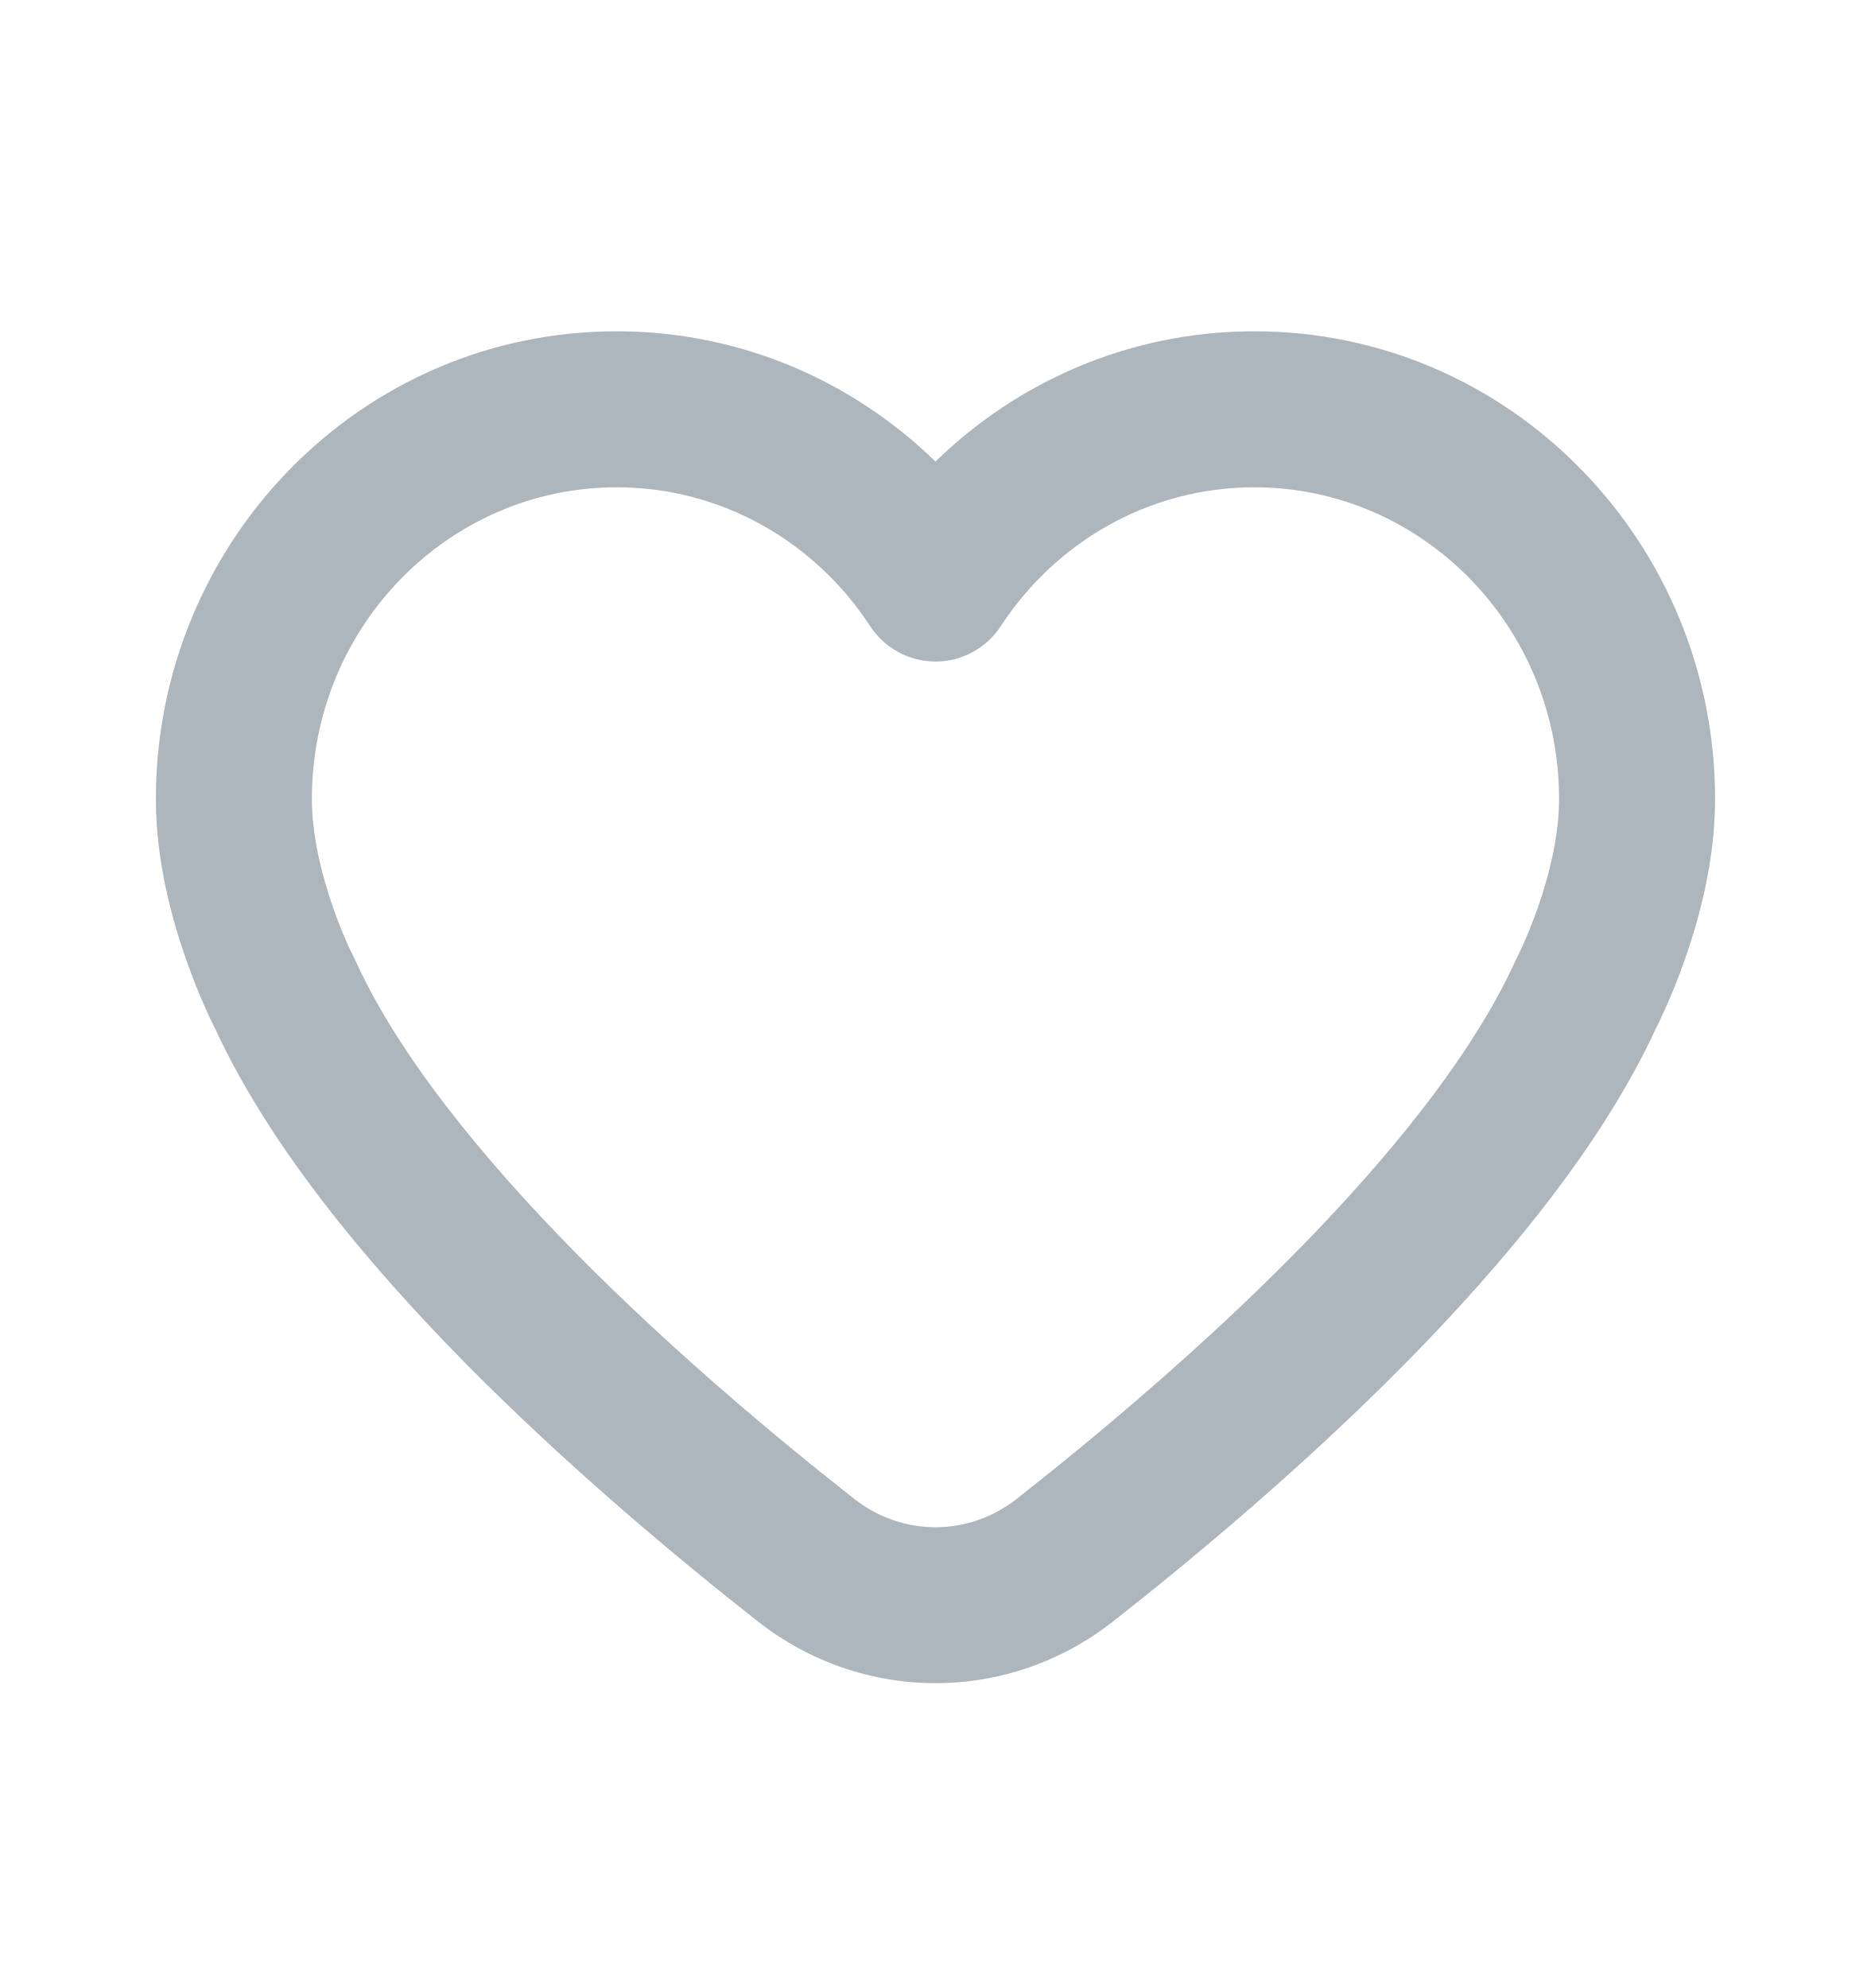
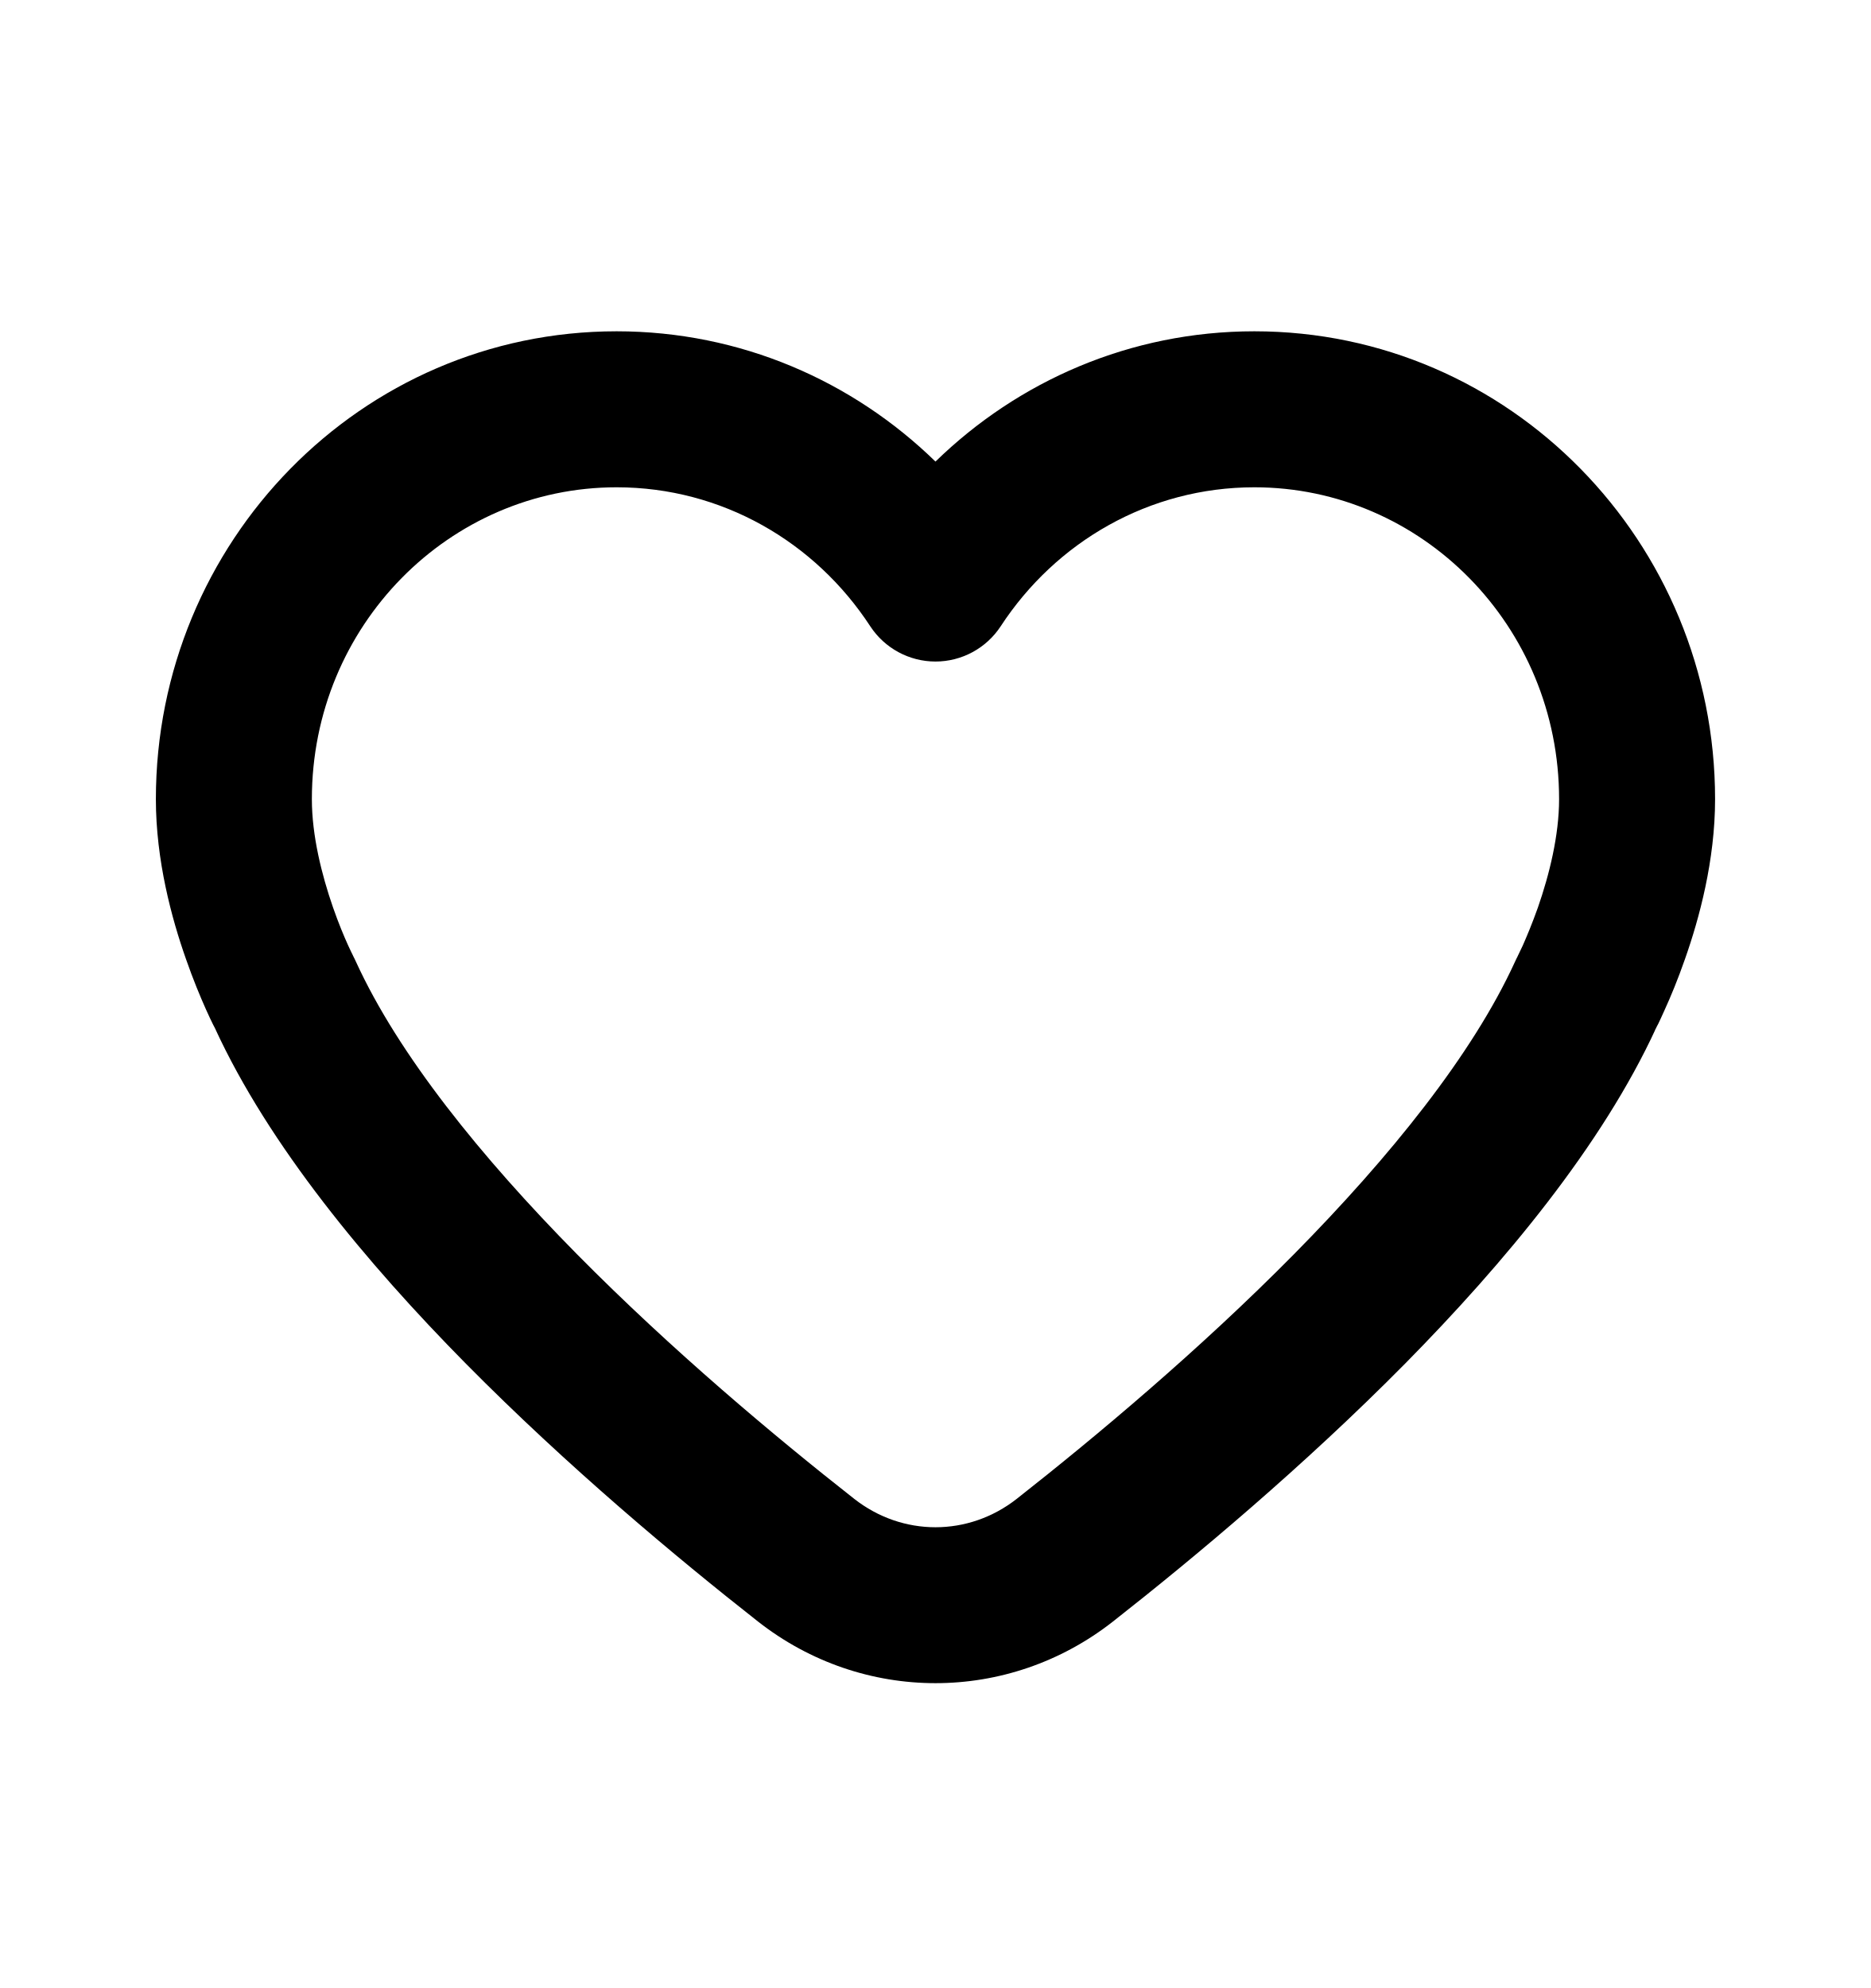
- <svg xmlns="http://www.w3.org/2000/svg" width="16" height="17" viewBox="0 0 16 17" fill="none">
-   <path d="M5.273 4.167C3.845 4.167 2.667 5.349 2.667 6.834C2.667 7.145 2.751 7.481 2.848 7.76C2.895 7.895 2.942 8.007 2.977 8.084C2.995 8.122 3.008 8.151 3.018 8.17L3.027 8.189L3.028 8.191L3.029 8.192C3.034 8.203 3.039 8.213 3.044 8.224C3.407 9.018 4.112 9.892 4.934 10.725C5.747 11.548 6.631 12.288 7.305 12.817C7.718 13.141 8.282 13.141 8.695 12.817C9.368 12.288 10.253 11.548 11.066 10.725C11.888 9.892 12.593 9.018 12.956 8.224C12.961 8.213 12.966 8.202 12.971 8.192L12.972 8.191L14.161 8.793L14.152 8.811L14.153 8.81L14.154 8.808L14.156 8.805L14.161 8.793L14.162 8.792C13.7 9.796 12.867 10.798 12.015 11.662C11.148 12.539 10.216 13.318 9.518 13.866C8.622 14.569 7.378 14.569 6.482 13.866C5.784 13.318 4.852 12.539 3.985 11.662C3.132 10.798 2.3 9.796 1.838 8.792L1.839 8.793L1.844 8.805L1.846 8.808L1.847 8.81L1.847 8.81L1.839 8.793L1.831 8.778C1.833 8.782 1.836 8.787 1.838 8.792C1.833 8.783 1.827 8.771 1.82 8.757C1.805 8.727 1.785 8.684 1.761 8.631C1.714 8.526 1.652 8.378 1.59 8.2C1.468 7.854 1.333 7.357 1.333 6.834C1.333 4.636 3.085 2.833 5.273 2.833C6.334 2.833 7.294 3.259 8 3.947C8.706 3.259 9.666 2.833 10.727 2.833C12.914 2.833 14.667 4.636 14.667 6.834C14.667 7.357 14.532 7.854 14.41 8.2C14.348 8.378 14.286 8.526 14.238 8.631C14.215 8.684 14.194 8.727 14.18 8.757C14.172 8.771 14.166 8.783 14.162 8.792C14.164 8.787 14.166 8.782 14.169 8.778L14.161 8.793L12.972 8.191L12.973 8.189L12.982 8.17C12.991 8.151 13.005 8.122 13.023 8.084C13.057 8.007 13.104 7.895 13.152 7.76C13.249 7.481 13.333 7.145 13.333 6.834C13.333 5.349 12.155 4.167 10.727 4.167C9.827 4.167 9.029 4.634 8.558 5.355C8.435 5.543 8.225 5.657 8 5.657C7.775 5.657 7.565 5.543 7.442 5.355C6.971 4.634 6.173 4.167 5.273 4.167Z" fill="#ADB5BD" />
+ <svg xmlns="http://www.w3.org/2000/svg" width="current" height="current" viewBox="0 0 16 17" fill="none">
+   <path d="M5.273 4.167C3.845 4.167 2.667 5.349 2.667 6.834C2.667 7.145 2.751 7.481 2.848 7.76C2.895 7.895 2.942 8.007 2.977 8.084C2.995 8.122 3.008 8.151 3.018 8.17L3.027 8.189L3.028 8.191L3.029 8.192C3.034 8.203 3.039 8.213 3.044 8.224C3.407 9.018 4.112 9.892 4.934 10.725C5.747 11.548 6.631 12.288 7.305 12.817C7.718 13.141 8.282 13.141 8.695 12.817C9.368 12.288 10.253 11.548 11.066 10.725C11.888 9.892 12.593 9.018 12.956 8.224C12.961 8.213 12.966 8.202 12.971 8.192L12.972 8.191L14.161 8.793L14.152 8.811L14.153 8.81L14.154 8.808L14.156 8.805L14.161 8.793L14.162 8.792C13.7 9.796 12.867 10.798 12.015 11.662C11.148 12.539 10.216 13.318 9.518 13.866C8.622 14.569 7.378 14.569 6.482 13.866C5.784 13.318 4.852 12.539 3.985 11.662C3.132 10.798 2.3 9.796 1.838 8.792L1.839 8.793L1.844 8.805L1.846 8.808L1.847 8.81L1.847 8.81L1.839 8.793L1.831 8.778C1.833 8.782 1.836 8.787 1.838 8.792C1.833 8.783 1.827 8.771 1.82 8.757C1.805 8.727 1.785 8.684 1.761 8.631C1.714 8.526 1.652 8.378 1.59 8.2C1.468 7.854 1.333 7.357 1.333 6.834C1.333 4.636 3.085 2.833 5.273 2.833C6.334 2.833 7.294 3.259 8 3.947C8.706 3.259 9.666 2.833 10.727 2.833C12.914 2.833 14.667 4.636 14.667 6.834C14.667 7.357 14.532 7.854 14.41 8.2C14.348 8.378 14.286 8.526 14.238 8.631C14.215 8.684 14.194 8.727 14.18 8.757C14.172 8.771 14.166 8.783 14.162 8.792C14.164 8.787 14.166 8.782 14.169 8.778L14.161 8.793L12.972 8.191L12.973 8.189L12.982 8.17C12.991 8.151 13.005 8.122 13.023 8.084C13.057 8.007 13.104 7.895 13.152 7.76C13.249 7.481 13.333 7.145 13.333 6.834C13.333 5.349 12.155 4.167 10.727 4.167C9.827 4.167 9.029 4.634 8.558 5.355C8.435 5.543 8.225 5.657 8 5.657C7.775 5.657 7.565 5.543 7.442 5.355C6.971 4.634 6.173 4.167 5.273 4.167Z" fill="currentColor" />
</svg>
